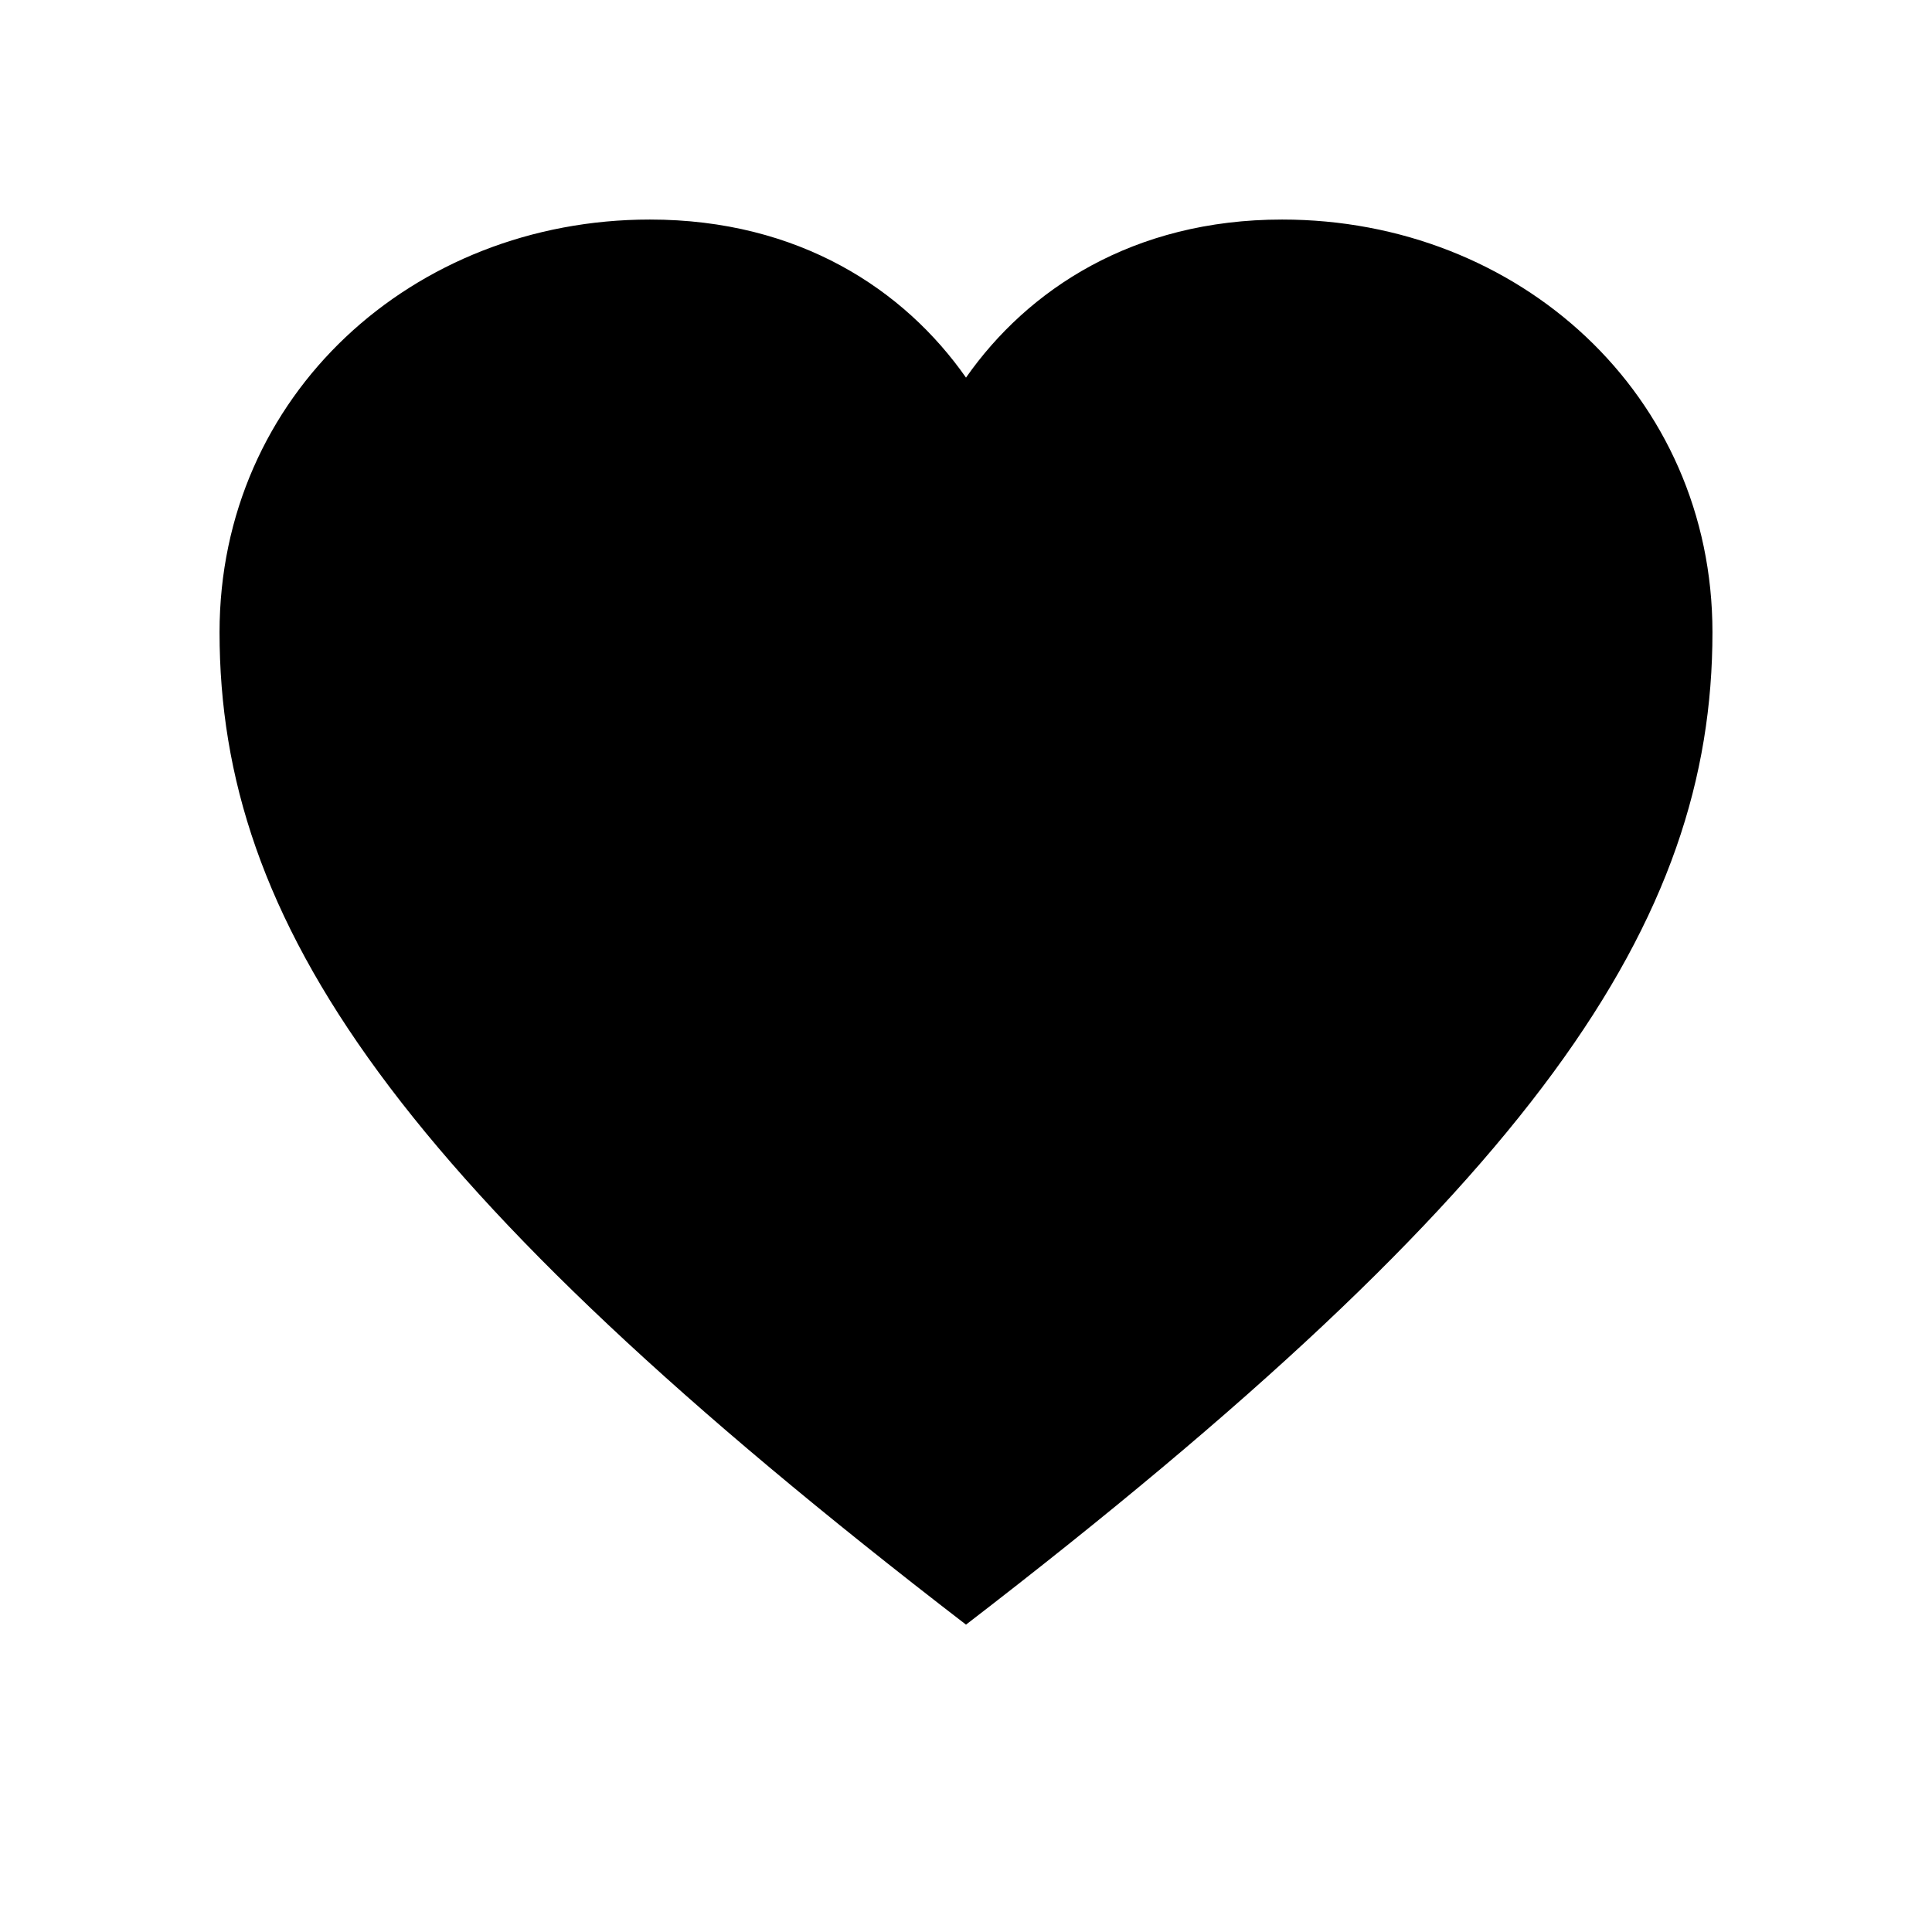
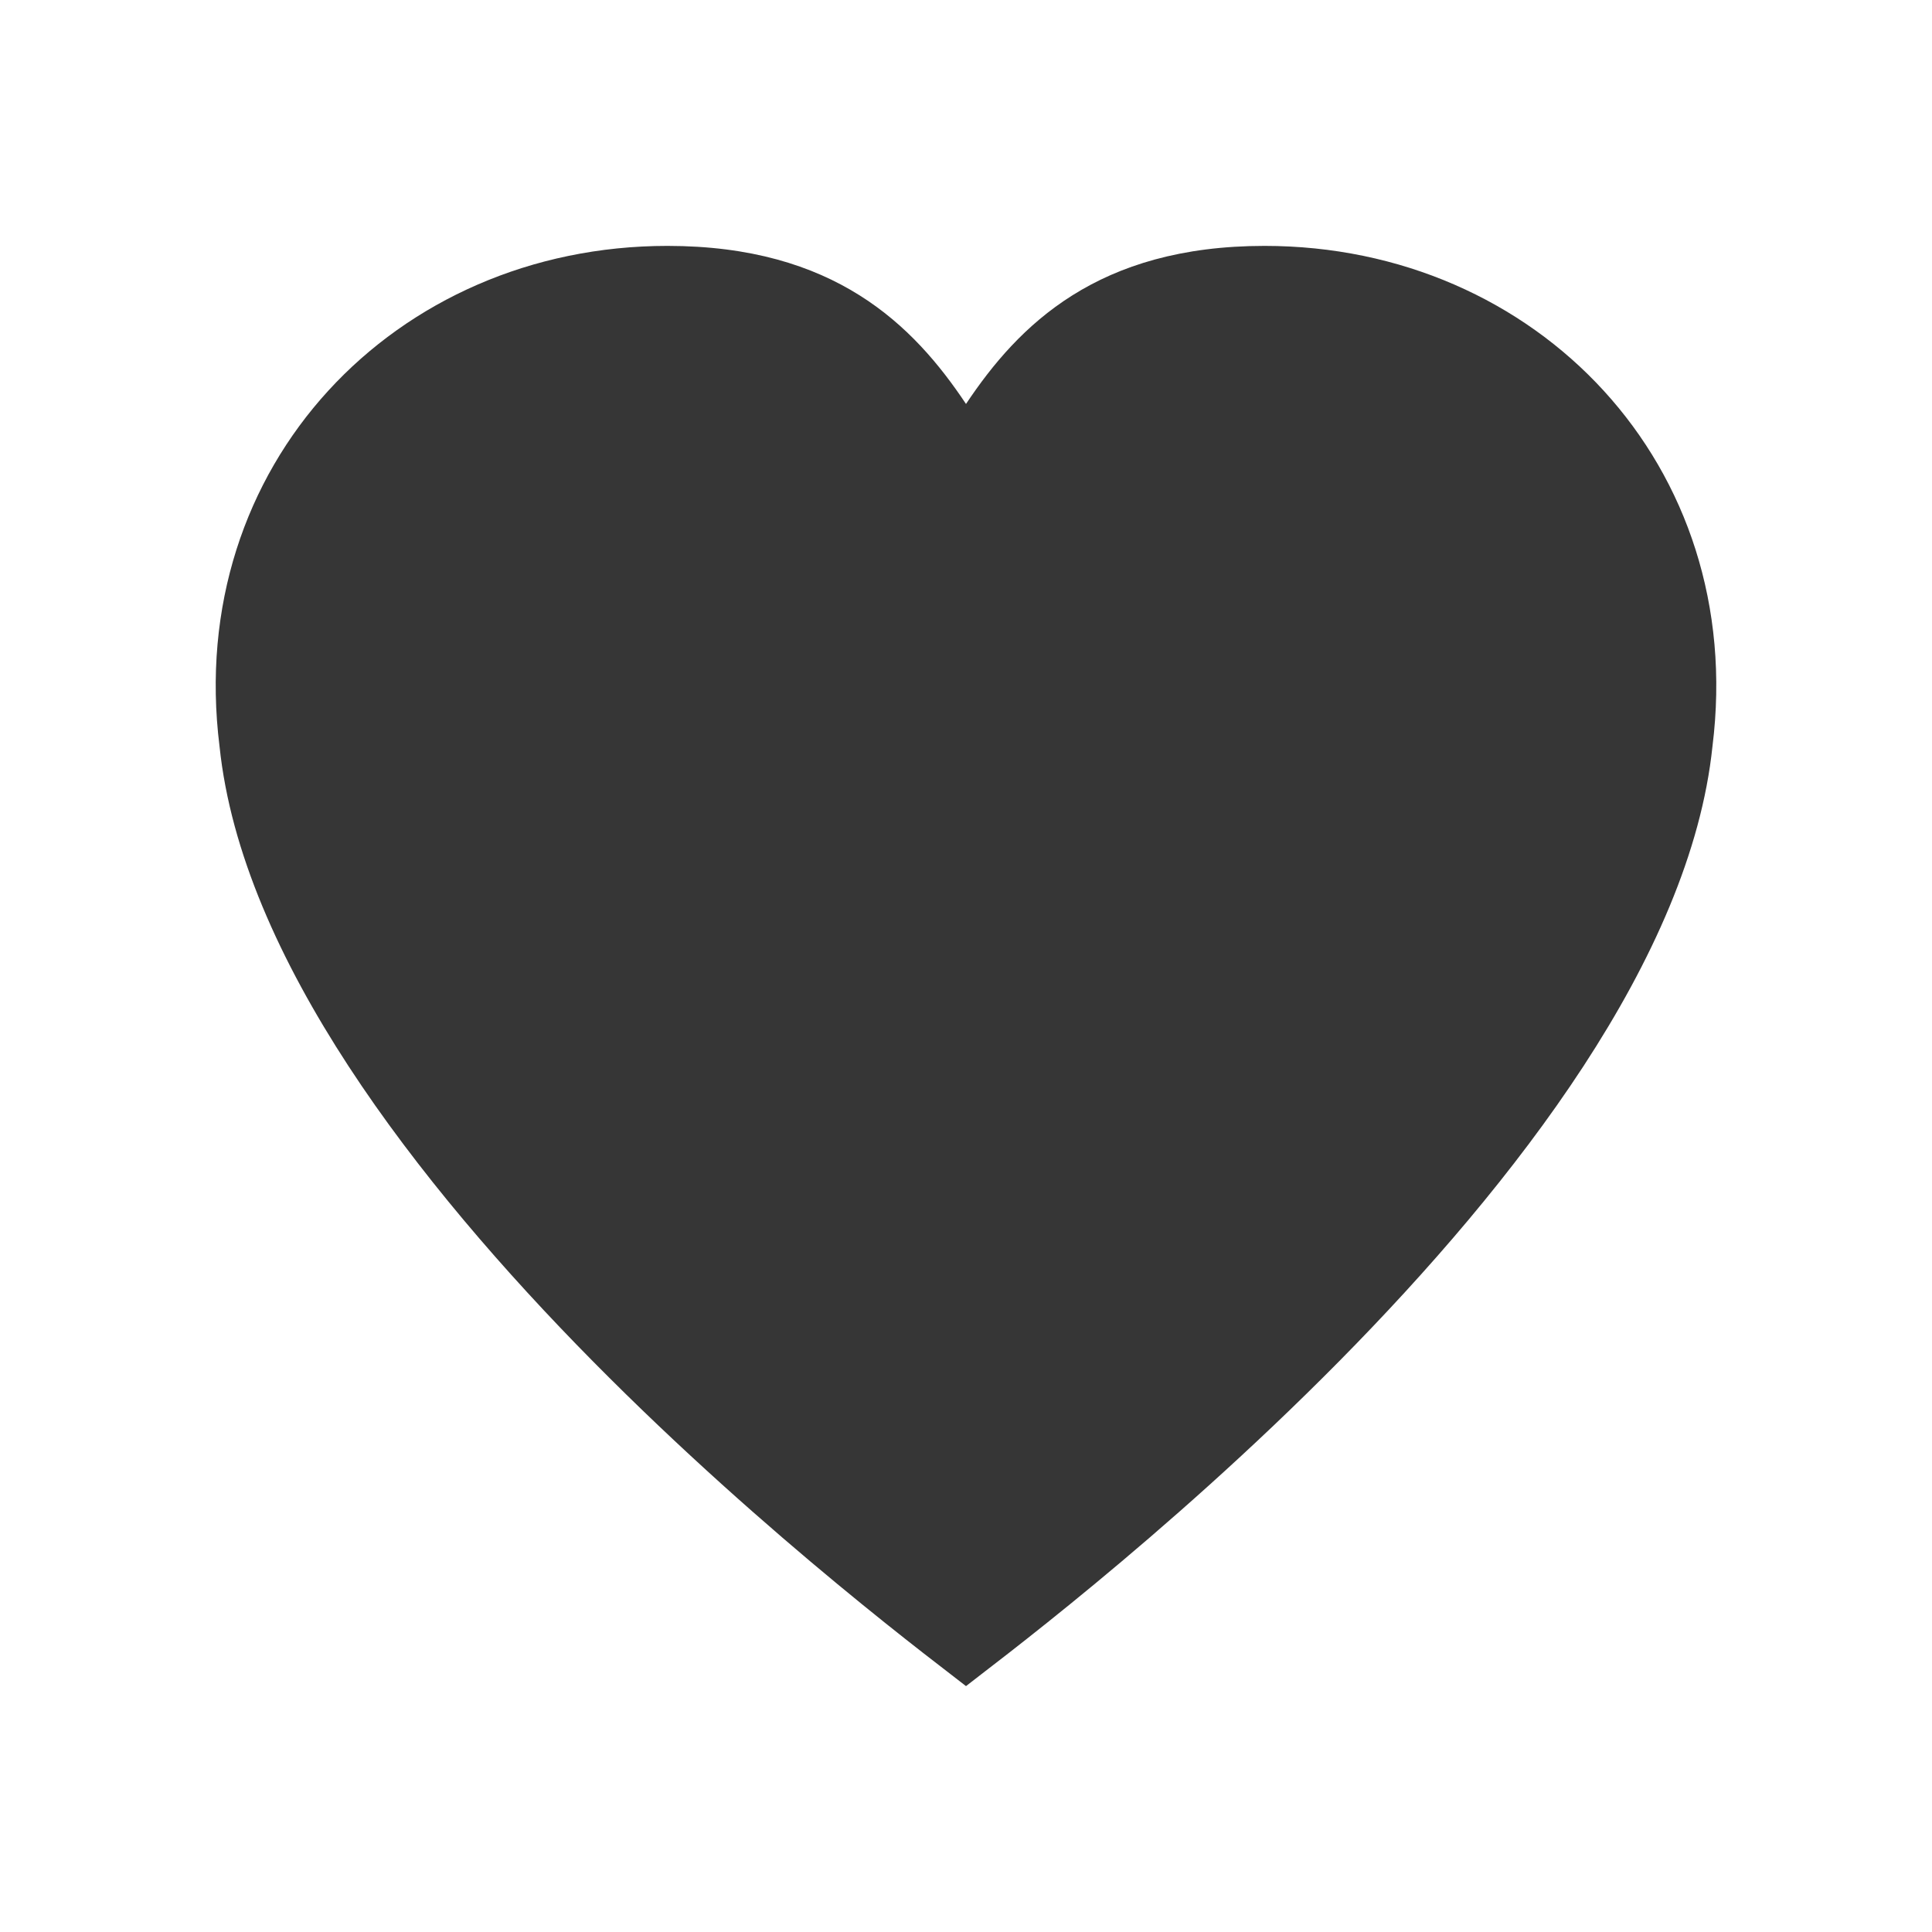
<svg xmlns="http://www.w3.org/2000/svg" width="22" height="22" viewBox="0 0 22 22">
-   <g fill="currentColor" stroke="none">
-     <path d="M11 18.5C4.5 13.5 2.5 10.5 2.5 7.2C2.5 4.5 4.7 2.5 7.4 2.5c1.7 0 2.9.8 3.6 1.8.7-1 1.9-1.8 3.6-1.8 2.7 0 4.9 2 4.9 4.7 0 3.3-2 6.3-8.5 11.3z" />
-   </g>
+   <defs>
+     <style id="current-color-scheme" type="text/css">
+       .ColorScheme-Text { color:#363636; }
+     </style>
+   </defs>
+   <path class="ColorScheme-Text" fill="currentColor" d="M 11 19.2 C 10.5 18.8 3 13.3 2.5 8.5 C 2.1 5.3 4.5 2.8 7.6 2.8 C 9.5 2.8 10.4 3.7 11 4.6 C 11.6 3.7 12.5 2.8 14.4 2.8 C 17.5 2.8 19.9 5.3 19.5 8.5 C 19 13.3 11.5 18.8 11 19.2 Z" />
</svg>
